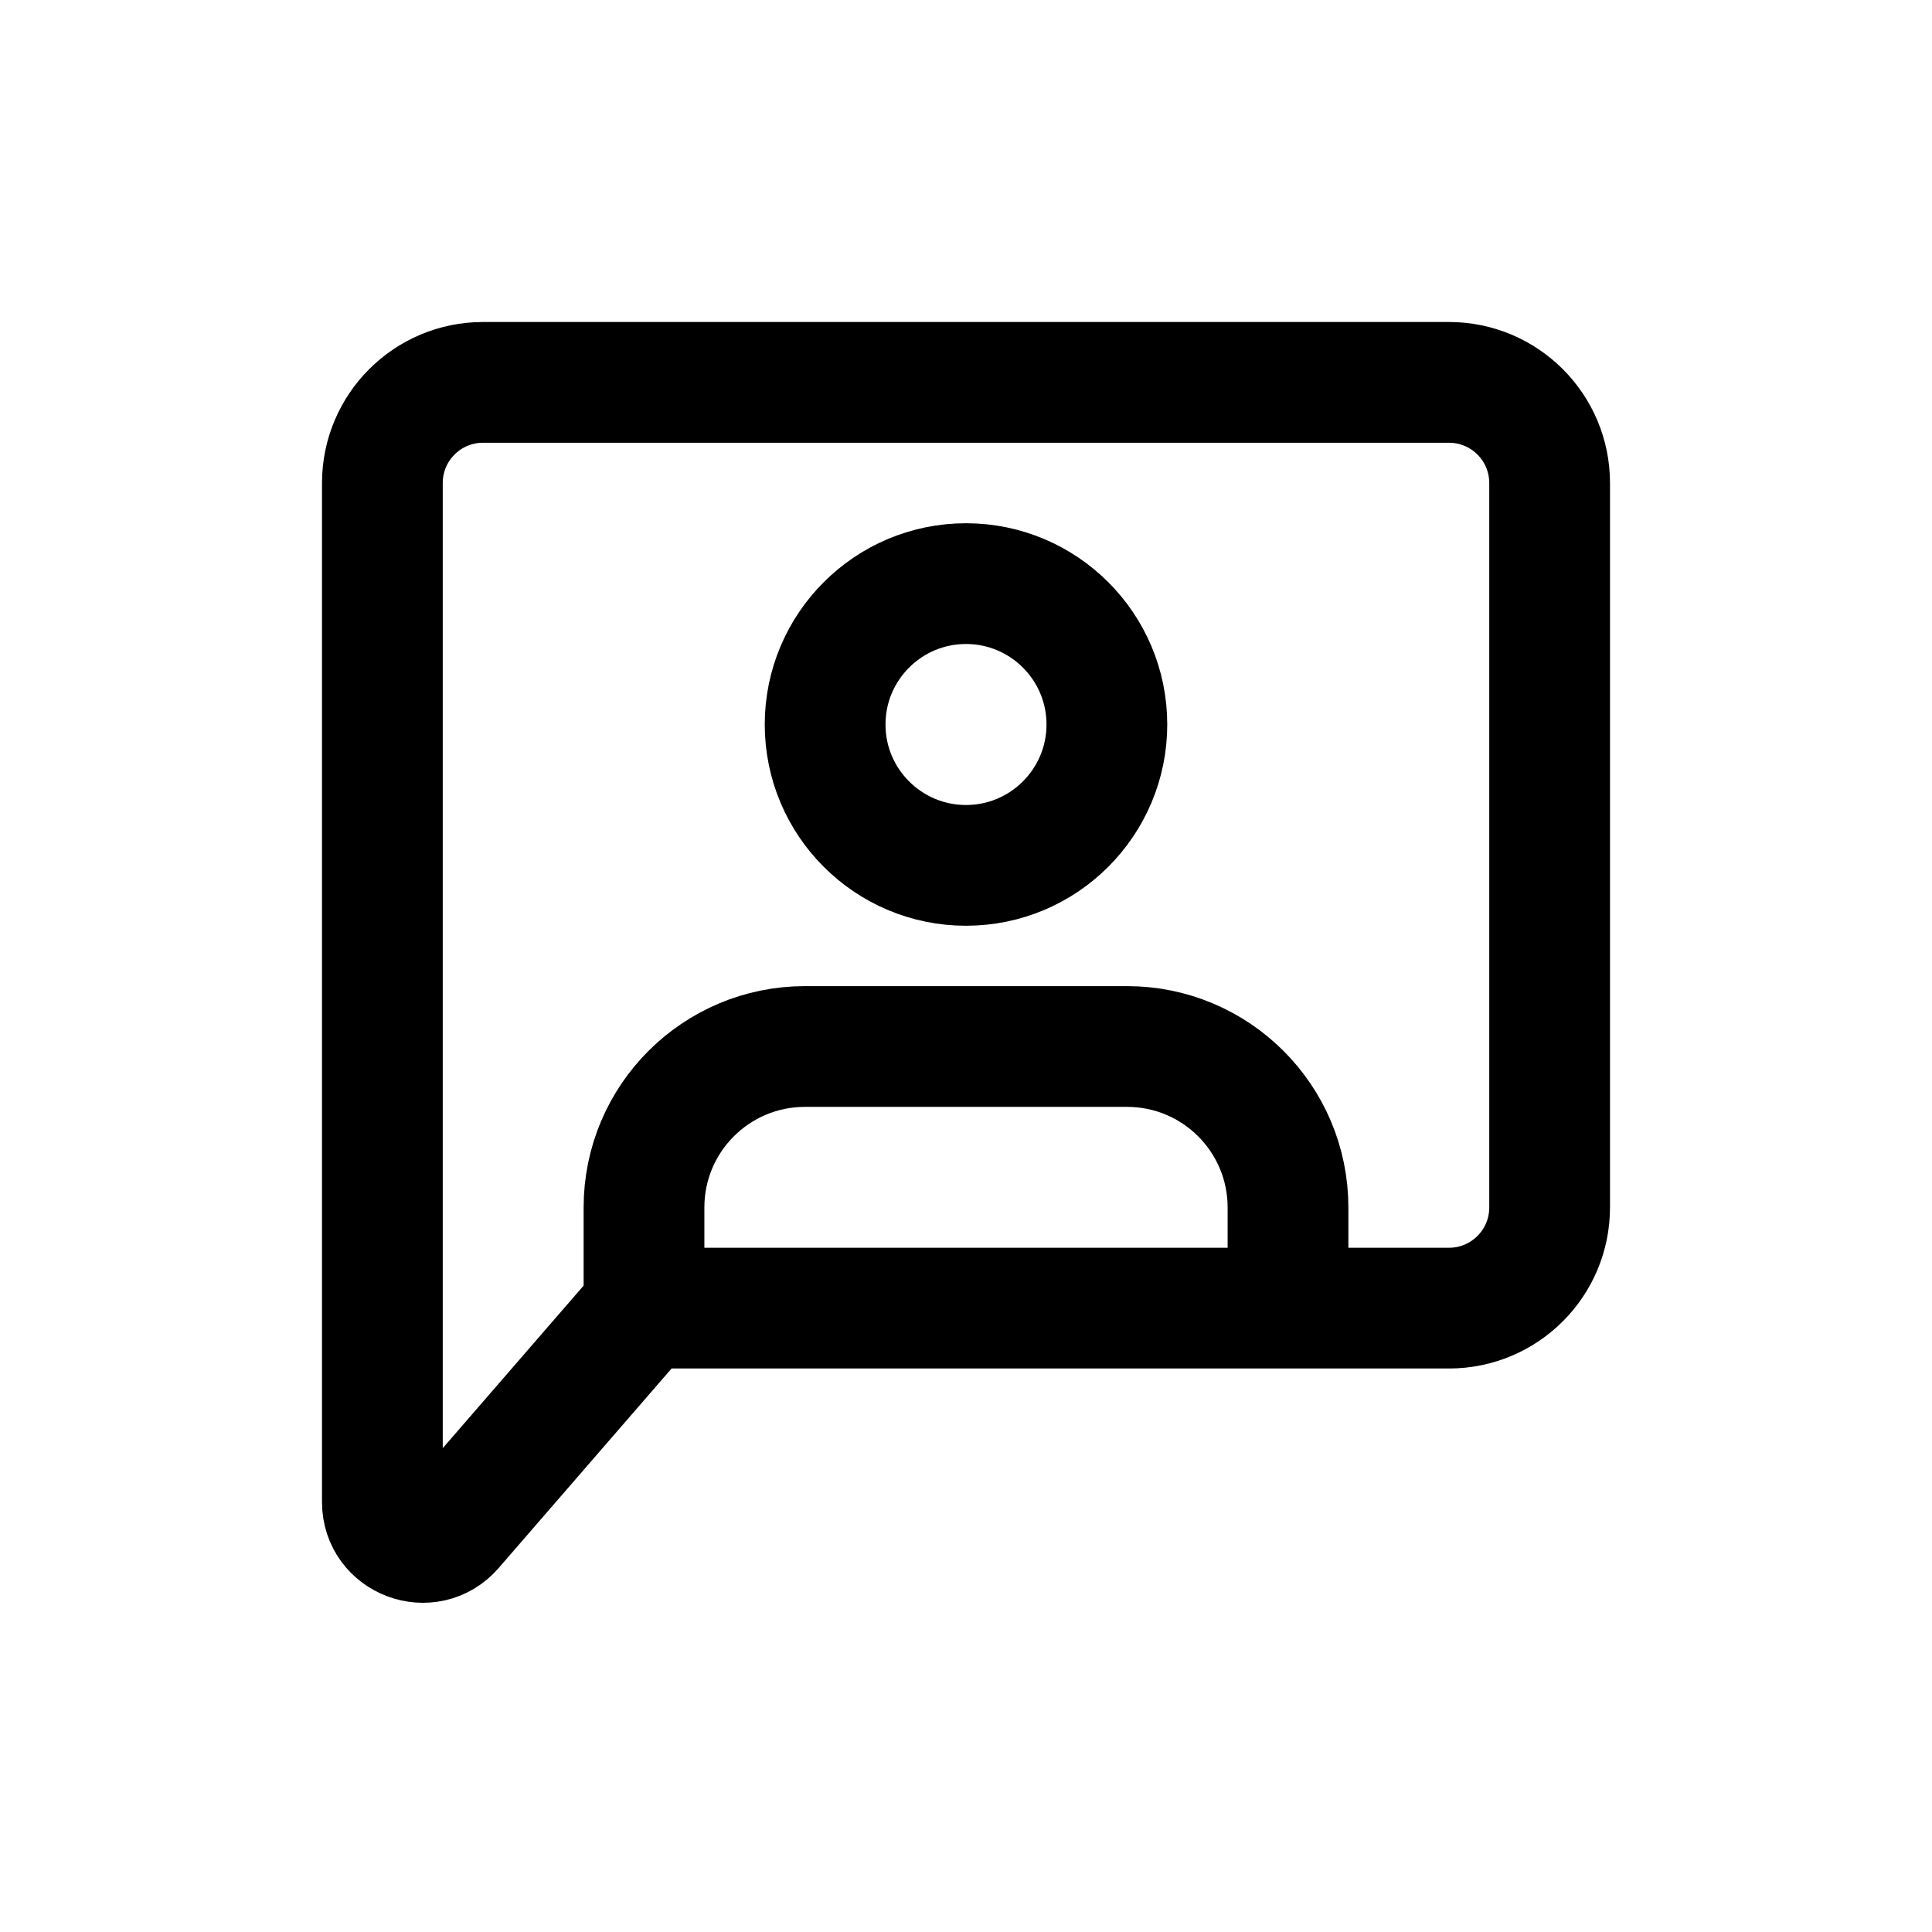
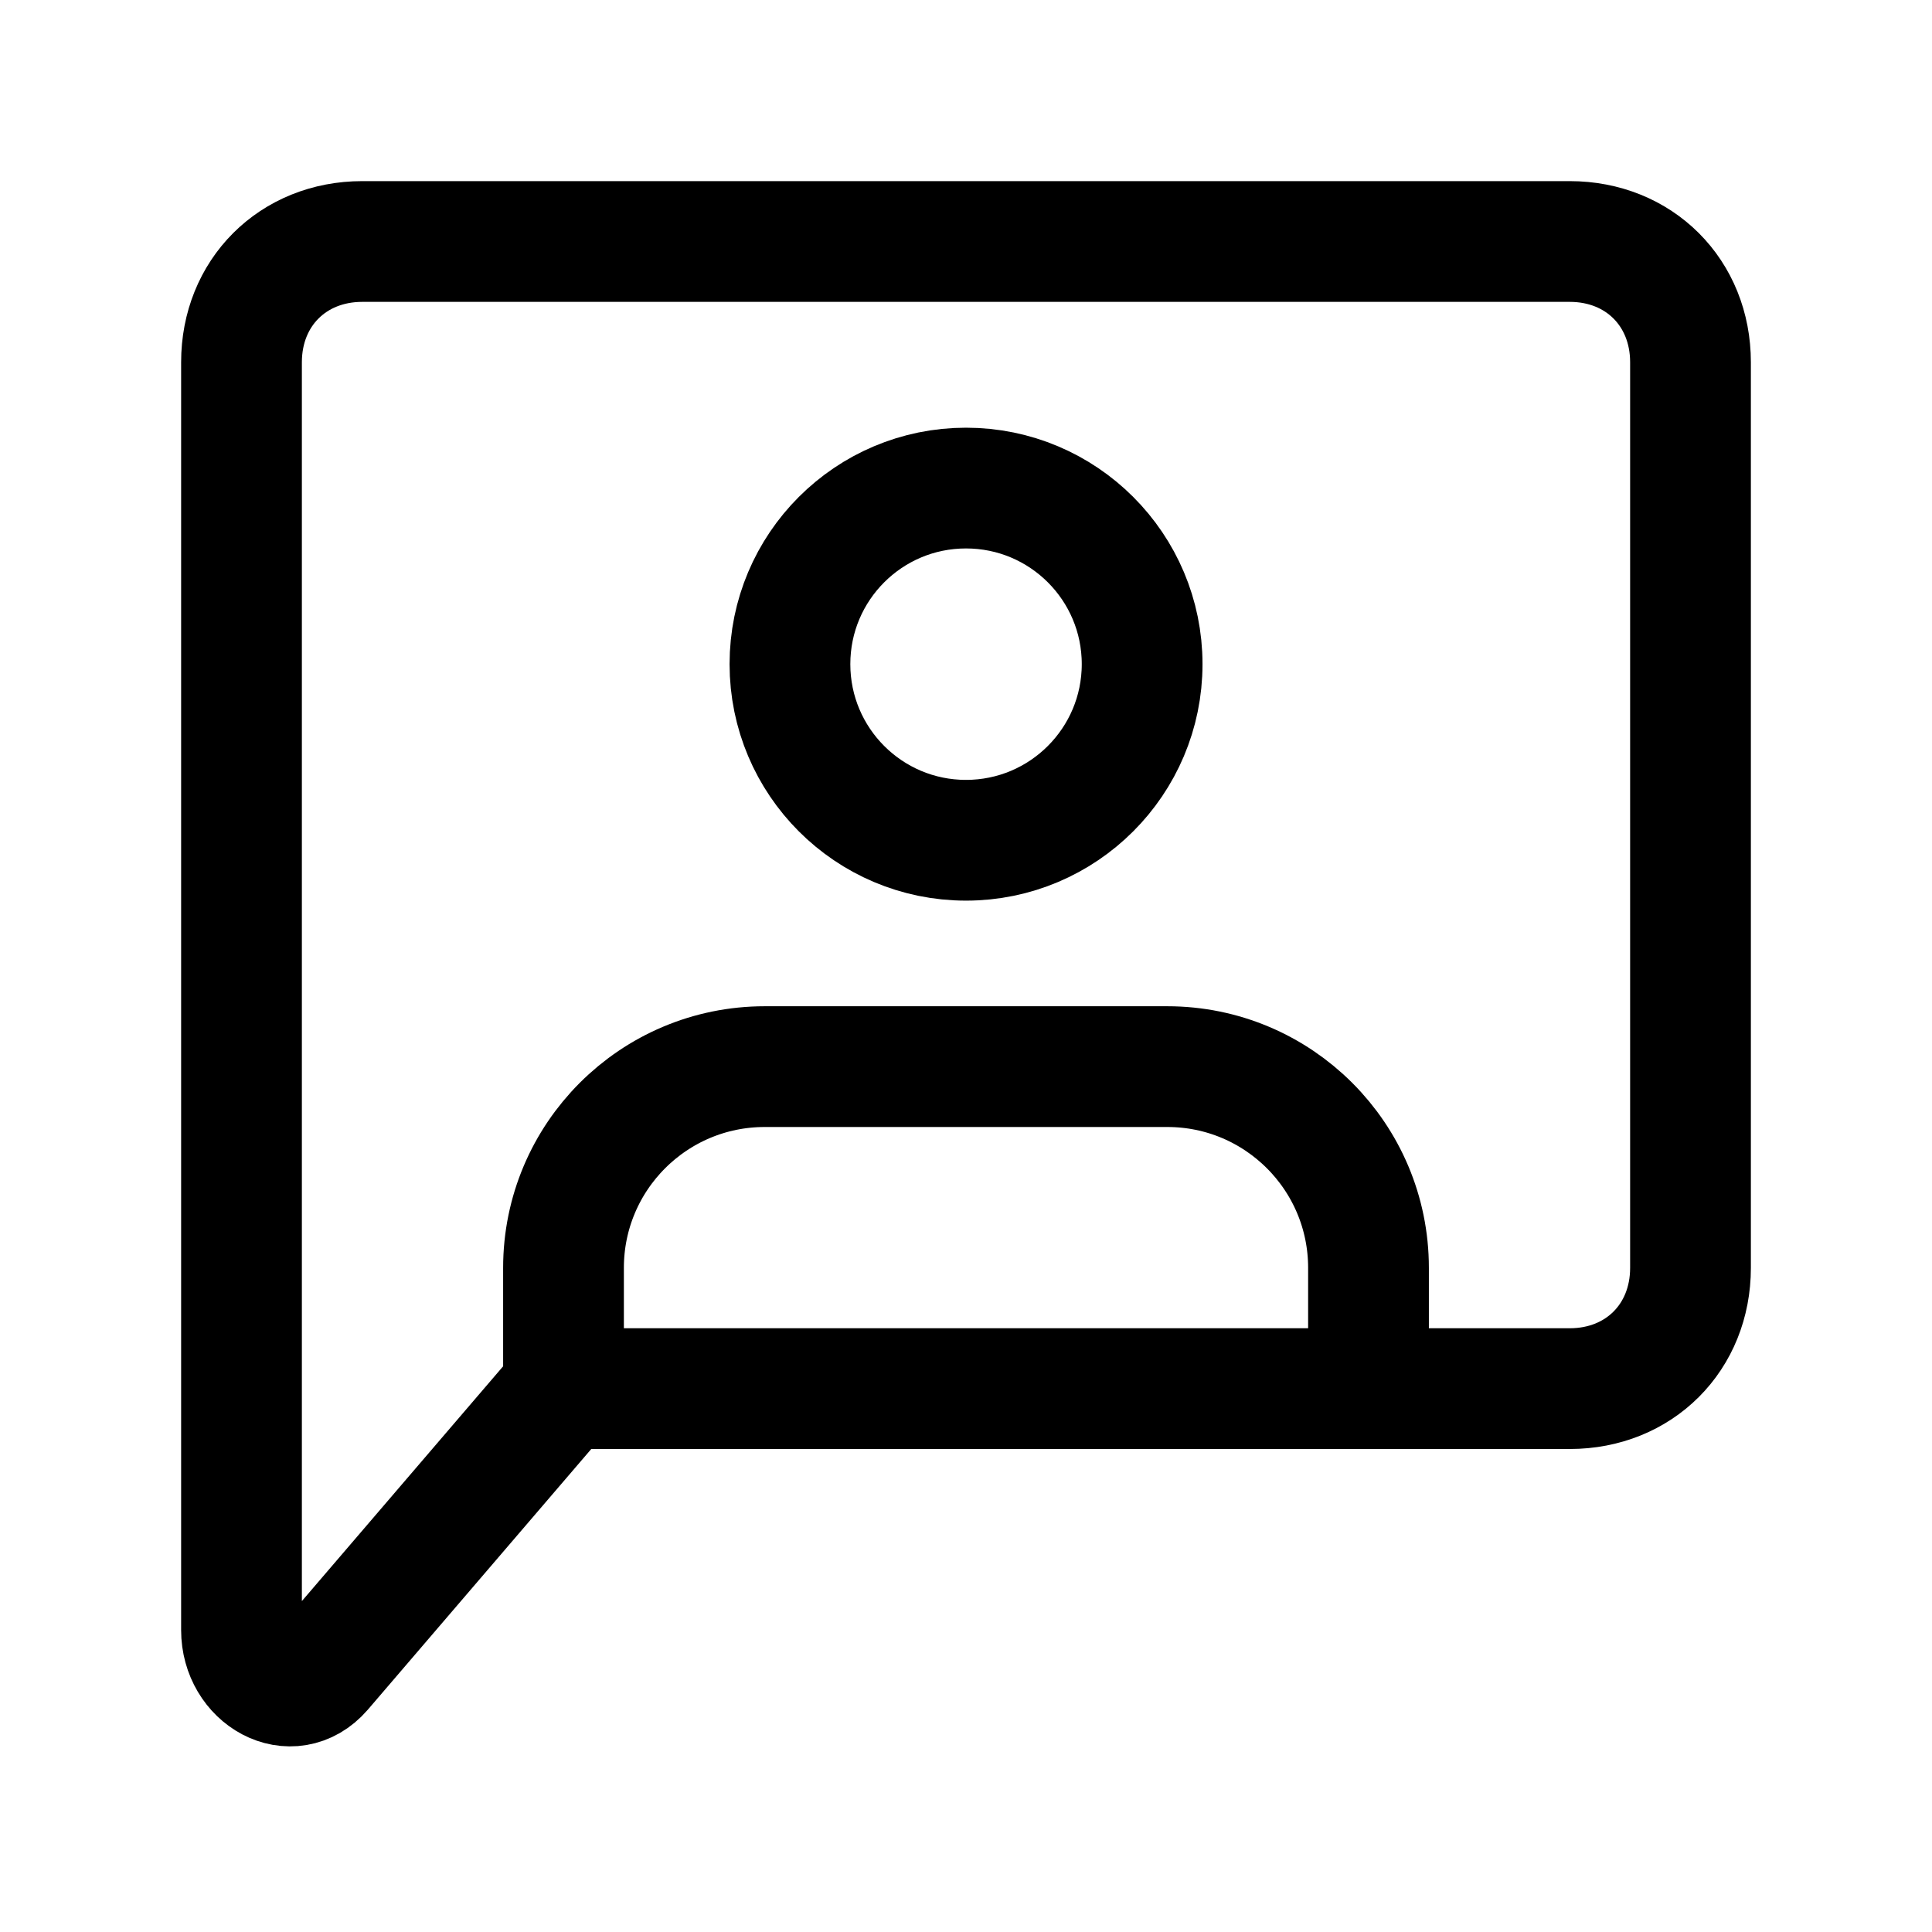
<svg xmlns="http://www.w3.org/2000/svg" viewBox="0 0 24 24" style="fill: none" stroke="currentColor" stroke-width="1.5">
-   <path d="M8 16.25H18C18.69 16.25 19.25 15.69 19.25 15V6C19.25 5.31 18.69 4.75 18 4.75H6C5.31 4.75 4.75 5.31 4.75 6V16.25V18.66C4.75 19.122 5.325 19.337 5.628 18.987L8 16.25ZM8 16.25V15C8 13.895 8.895 13 10 13H14C15.105 13 16 13.895 16 15V16.25" />
-   <path d="M13.75 9C13.75 9.966 12.966 10.75 12 10.75C11.034 10.75 10.25 9.966 10.25 9C10.25 8.034 11.034 7.25 12 7.25C12.966 7.25 13.75 8.034 13.75 9Z" />
+   <path d="M7 17.25H19.5C20.363 17.25 21 16.613 21 15.75V4.5C21 3.637 20.363 3 19.5 3H4.5C3.637 3 3 3.637 3 4.5V17.25V20.25C3 20.829 3.621 21.187 4 20.75L7 17.25ZM7 17.25V15.75C7 14.369 8.119 13.25 9.5 13.25H14.5C15.881 13.25 17 14.369 17 15.75V17.25" />
+   <path d="M14.188 8.25C14.188 9.458 13.208 10.438 12 10.438C10.792 10.438 9.813 9.458 9.813 8.25C9.813 7.042 10.792 6.063 12 6.063C13.208 6.063 14.188 7.042 14.188 8.25Z" />
</svg>
